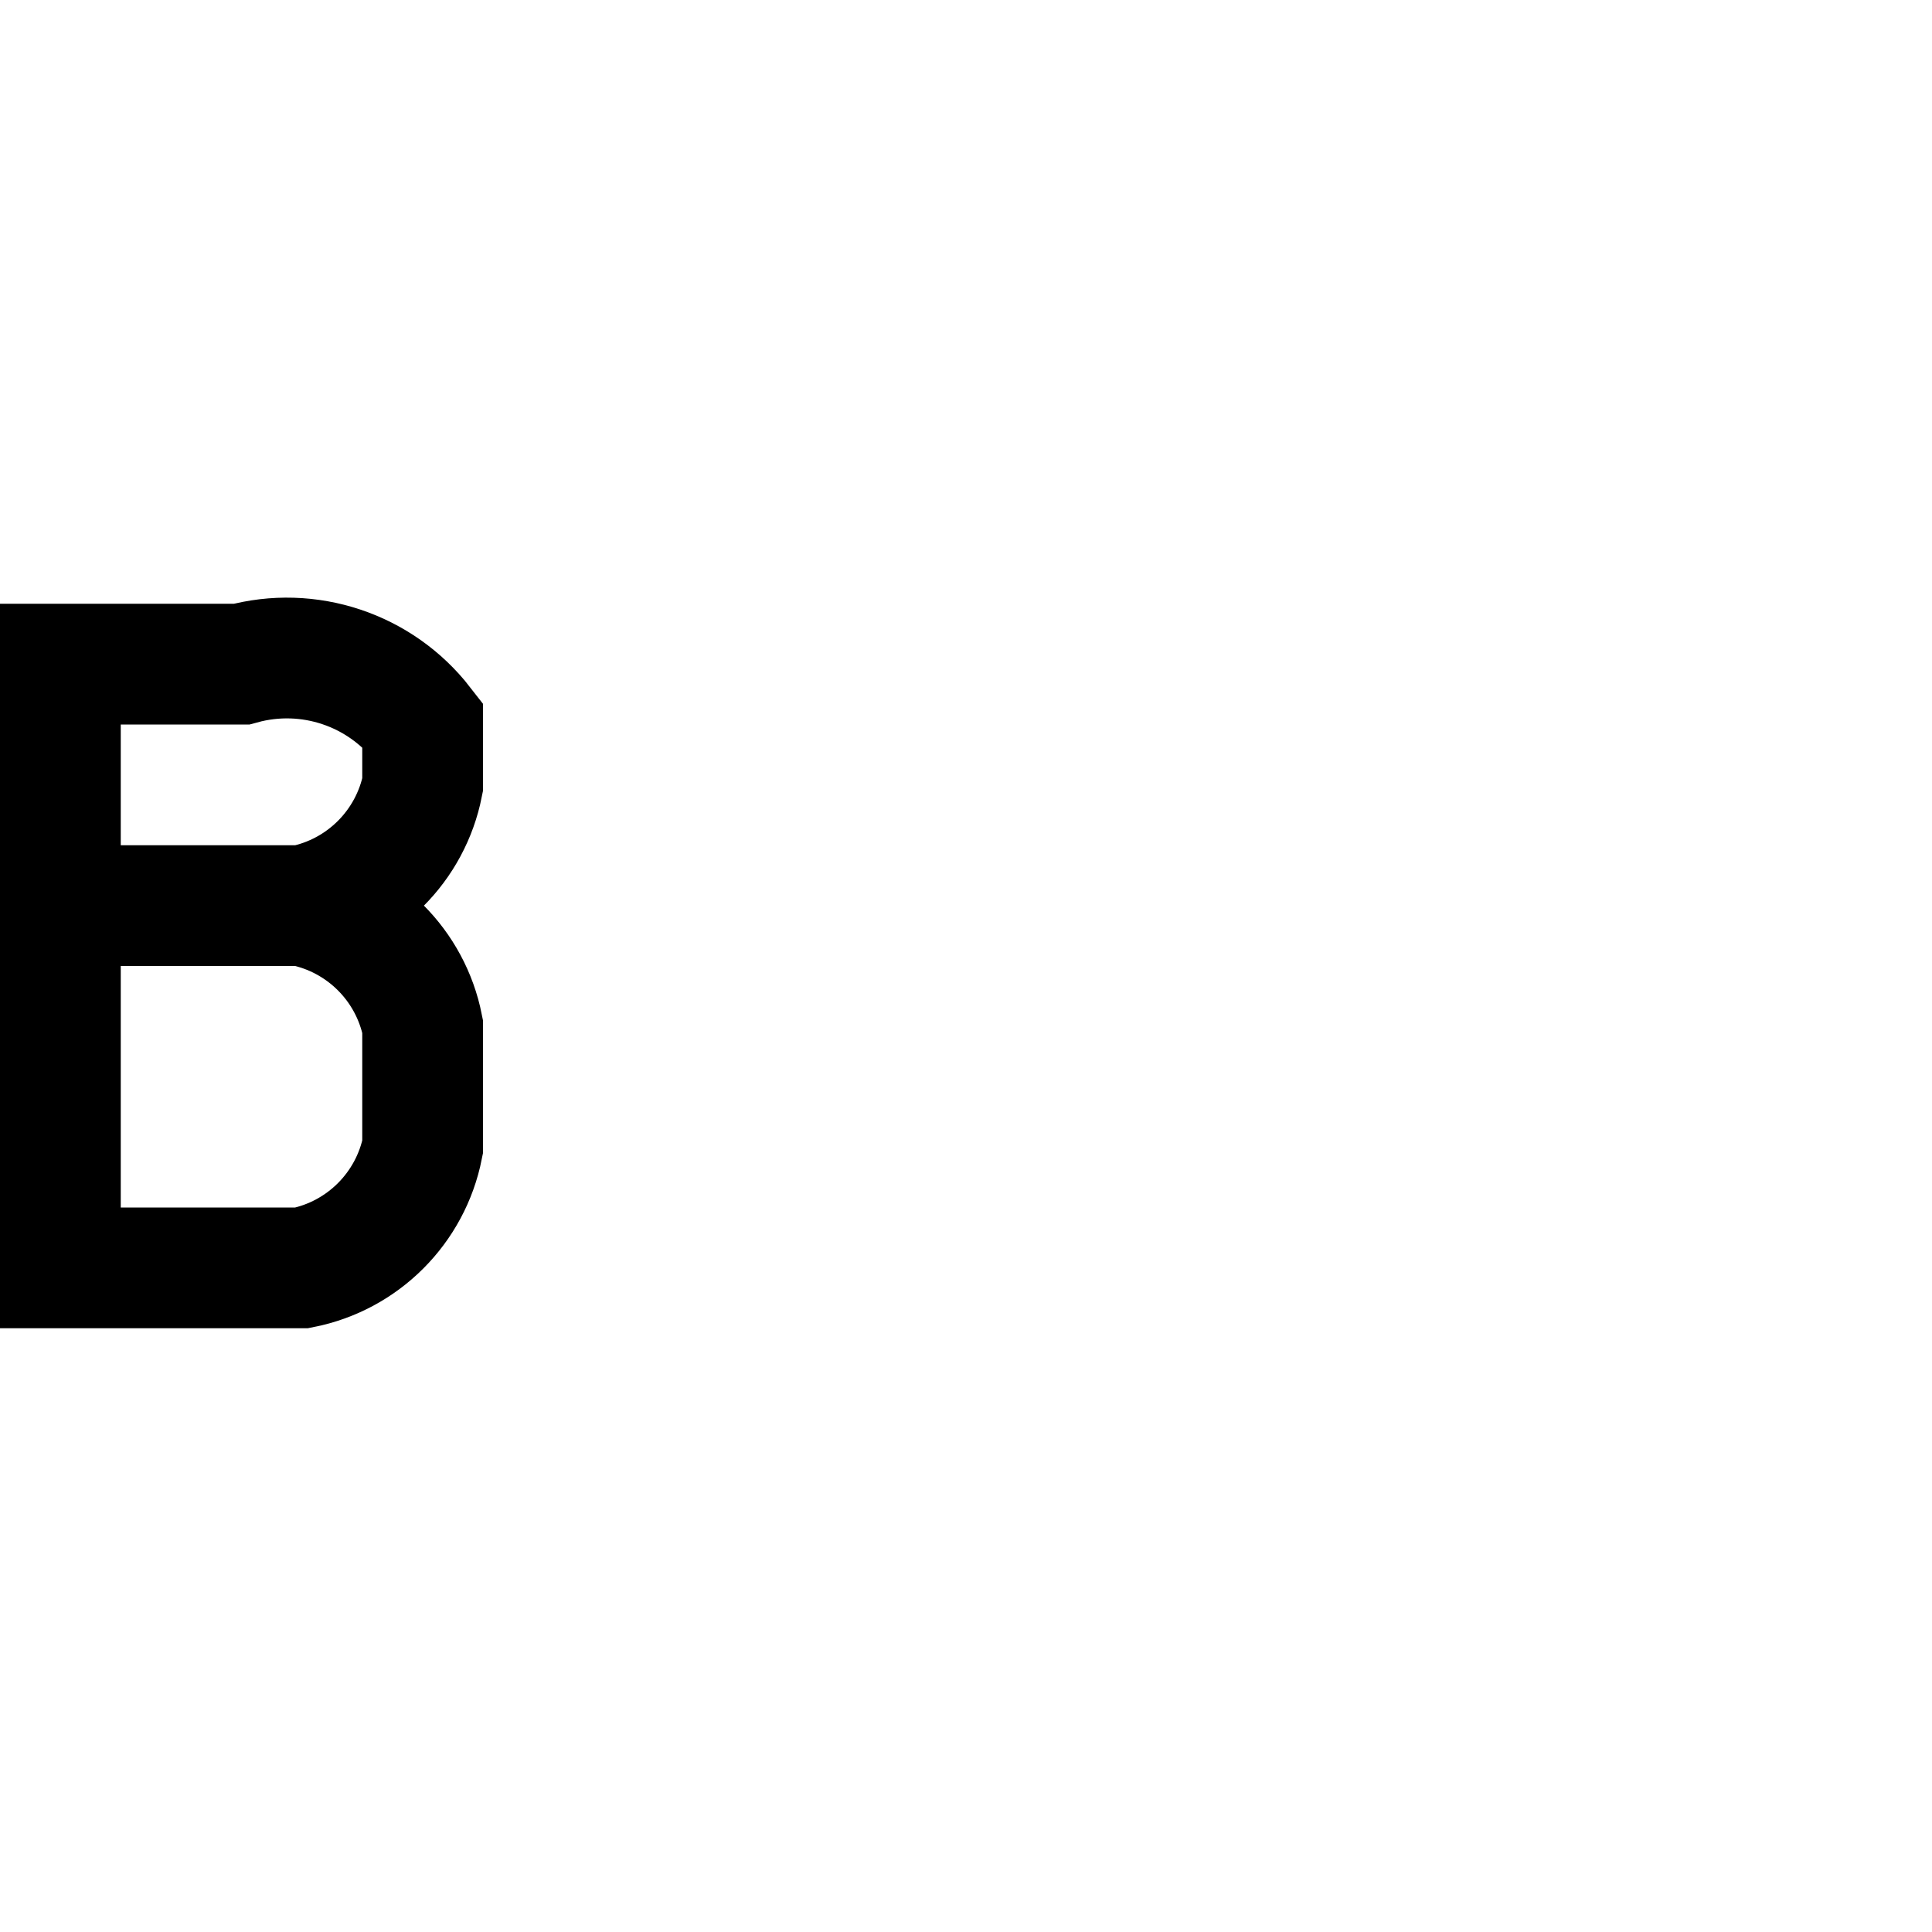
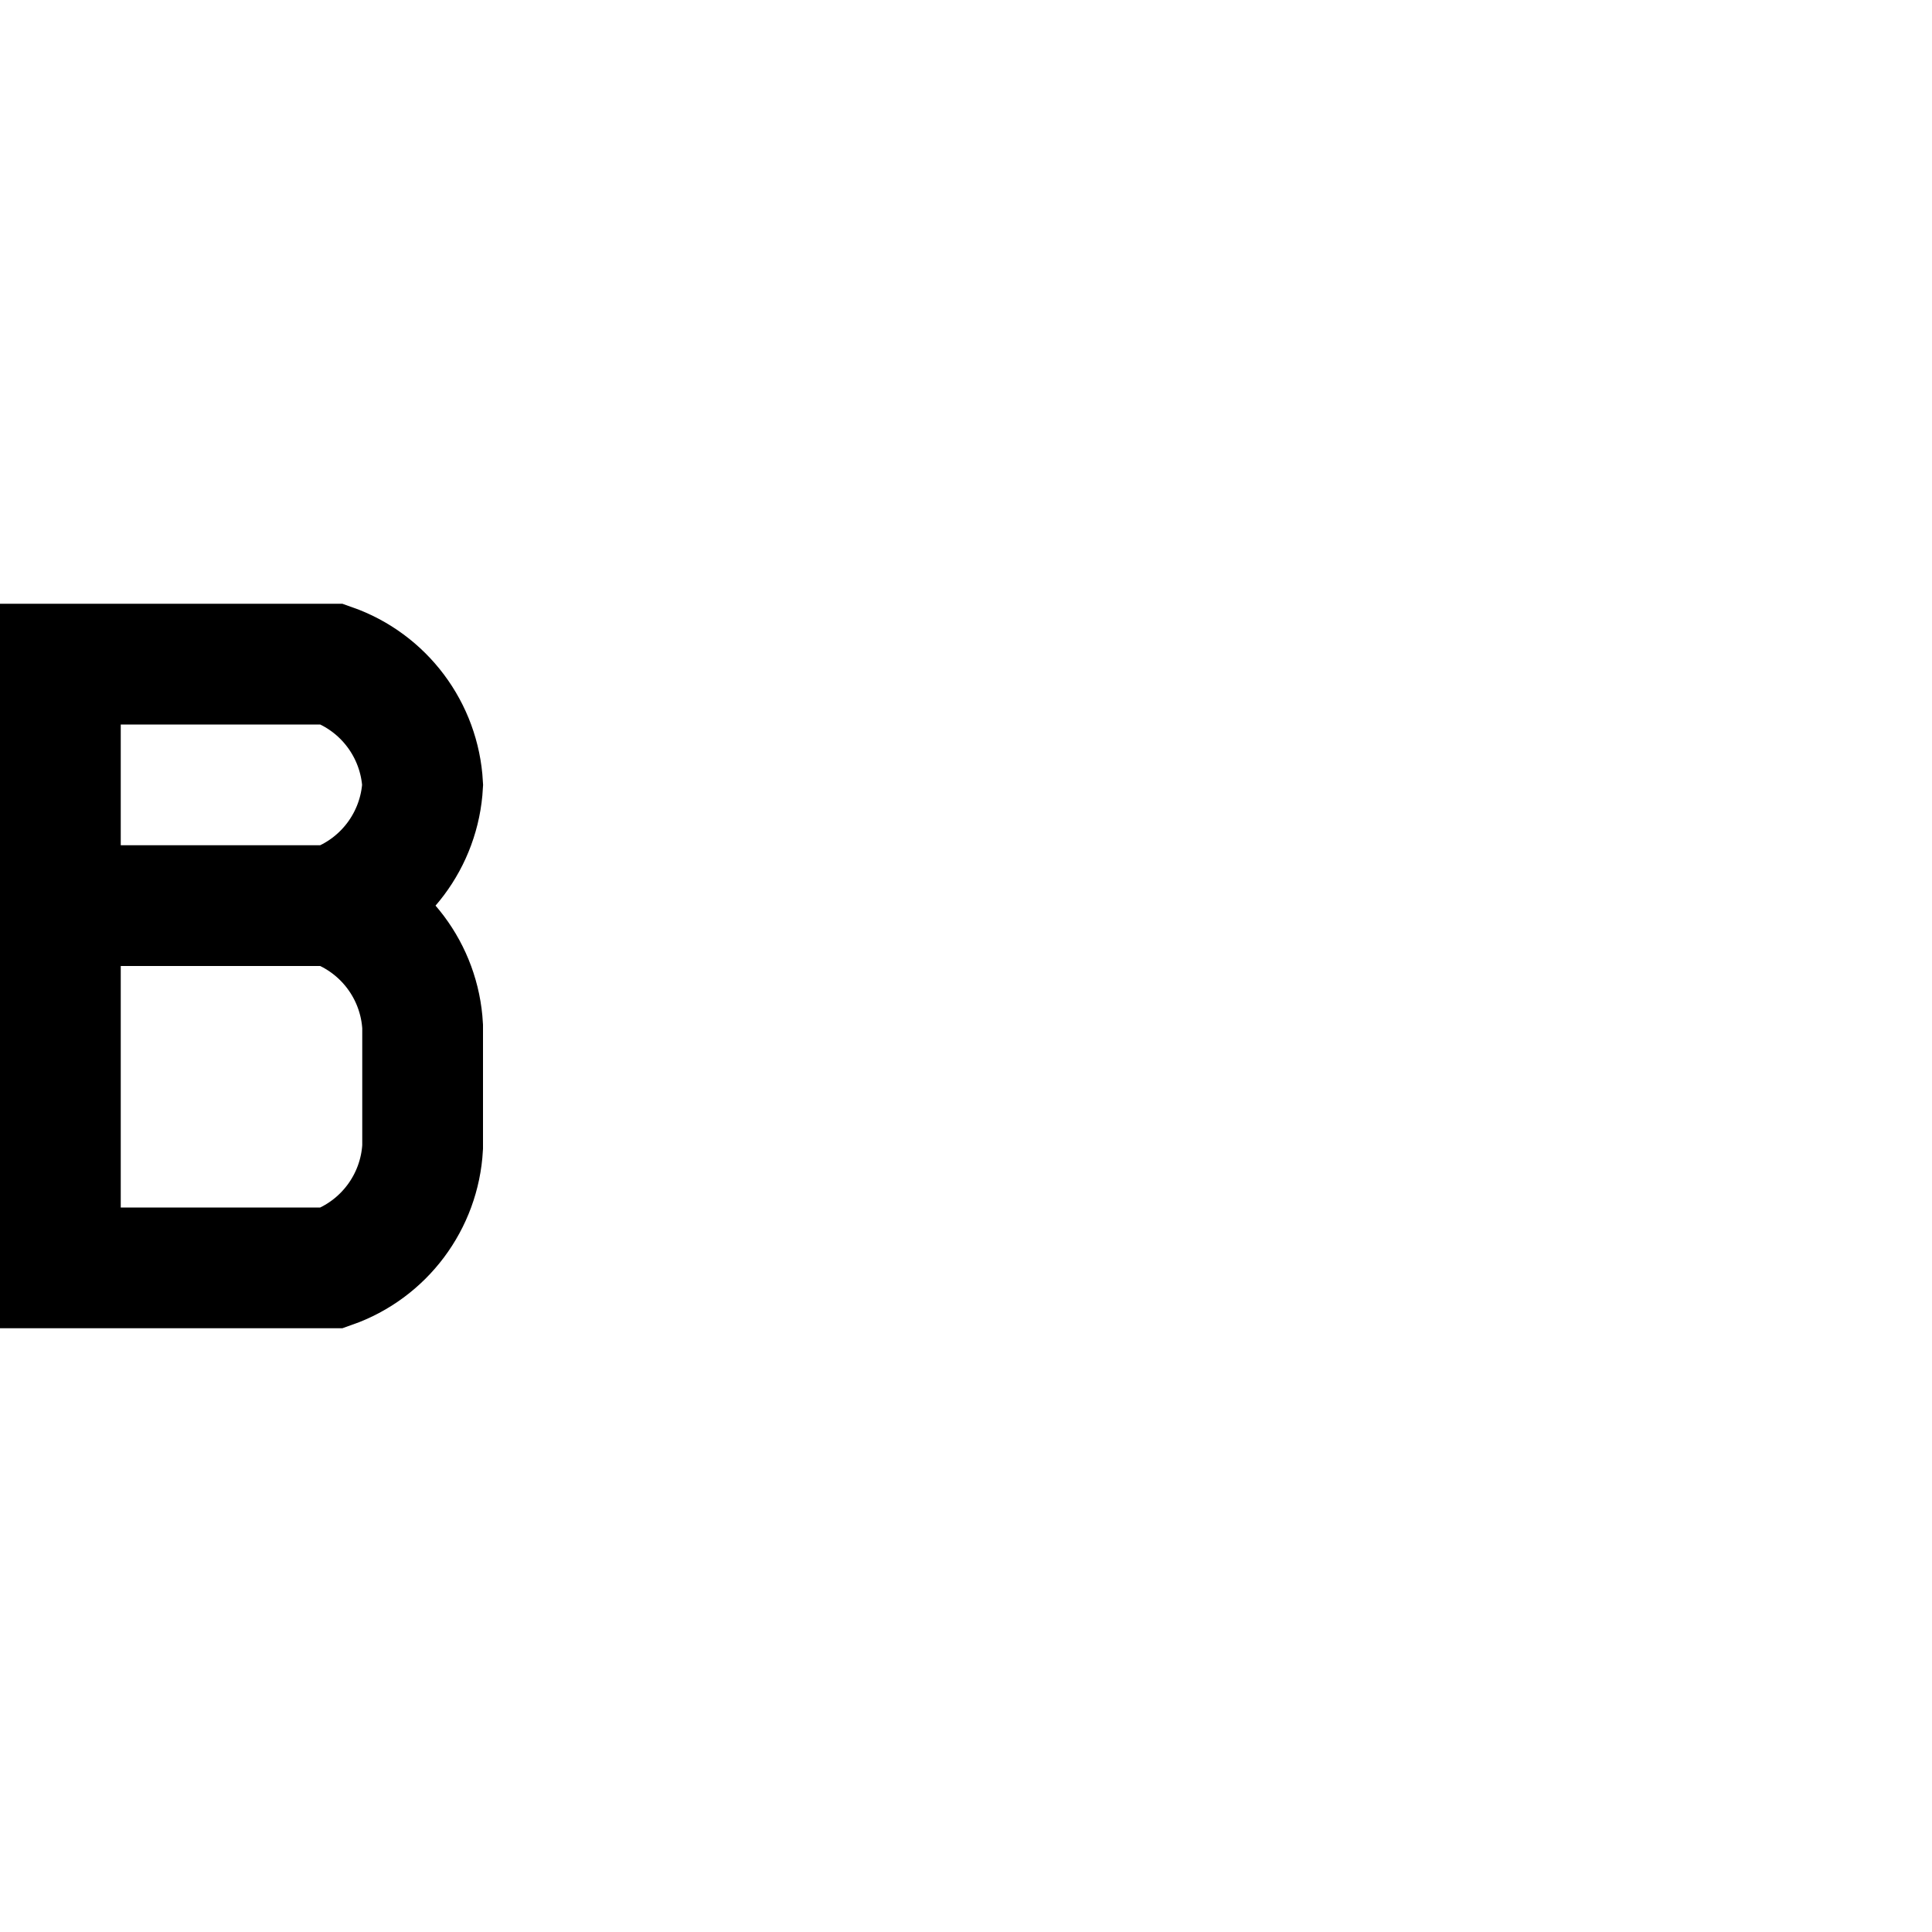
<svg xmlns="http://www.w3.org/2000/svg" viewBox="0 0 16 16" width="160" height="160">
-   <path d="M0.500 5.000 C0.500 6.667 0.500 9.333 0.500 11.000  M0.000 5.500 C0.500 5.500 1.500 5.500 2.000 5.500 C2.555 5.348 3.147 5.545 3.500 6.000 C3.500 6.167 3.500 6.333 3.500 6.500 C3.400 7.005 3.005 7.400 2.500 7.500 C1.833 7.500 0.667 7.500 0.000 7.500  M0.000 7.500 C0.667 7.500 1.833 7.500 2.500 7.500 C3.005 7.600 3.400 7.995 3.500 8.500 C3.500 8.833 3.500 9.167 3.500 9.500 C3.400 10.005 3.005 10.400 2.500 10.500 C1.833 10.500 0.667 10.500 0.000 10.500 " fill="none" stroke="#000" stroke-width="1.0" stroke-linecap="butt" stroke-linejoin="miter" stroke-miterlimit="4" />
+   <path d="M0.500 5.000 C0.500 6.667 0.500 9.333 0.500 11.000  M0.000 5.500 C0.750 5.500 2.000 5.500 2.750 5.500 C3.179 5.651 3.475 6.046 3.500 6.500 C3.475 6.954 3.179 7.349 2.750 7.500 C2.562 7.500 2.375 7.500 2.188 7.500 C1.877 7.500 1.373 7.500 1.062 7.500 C0.875 7.500 0.188 7.500 0.000 7.500  M0.000 7.500 C0.750 7.500 2.000 7.500 2.750 7.500 C3.179 7.651 3.475 8.046 3.500 8.500 C3.500 8.833 3.500 9.167 3.500 9.500 C3.475 9.954 3.179 10.349 2.750 10.500 C2.000 10.500 0.750 10.500 0.000 10.500 " fill="none" stroke="#000" stroke-width="1.0" stroke-linecap="butt" stroke-linejoin="miter" stroke-miterlimit="4" />
</svg>
